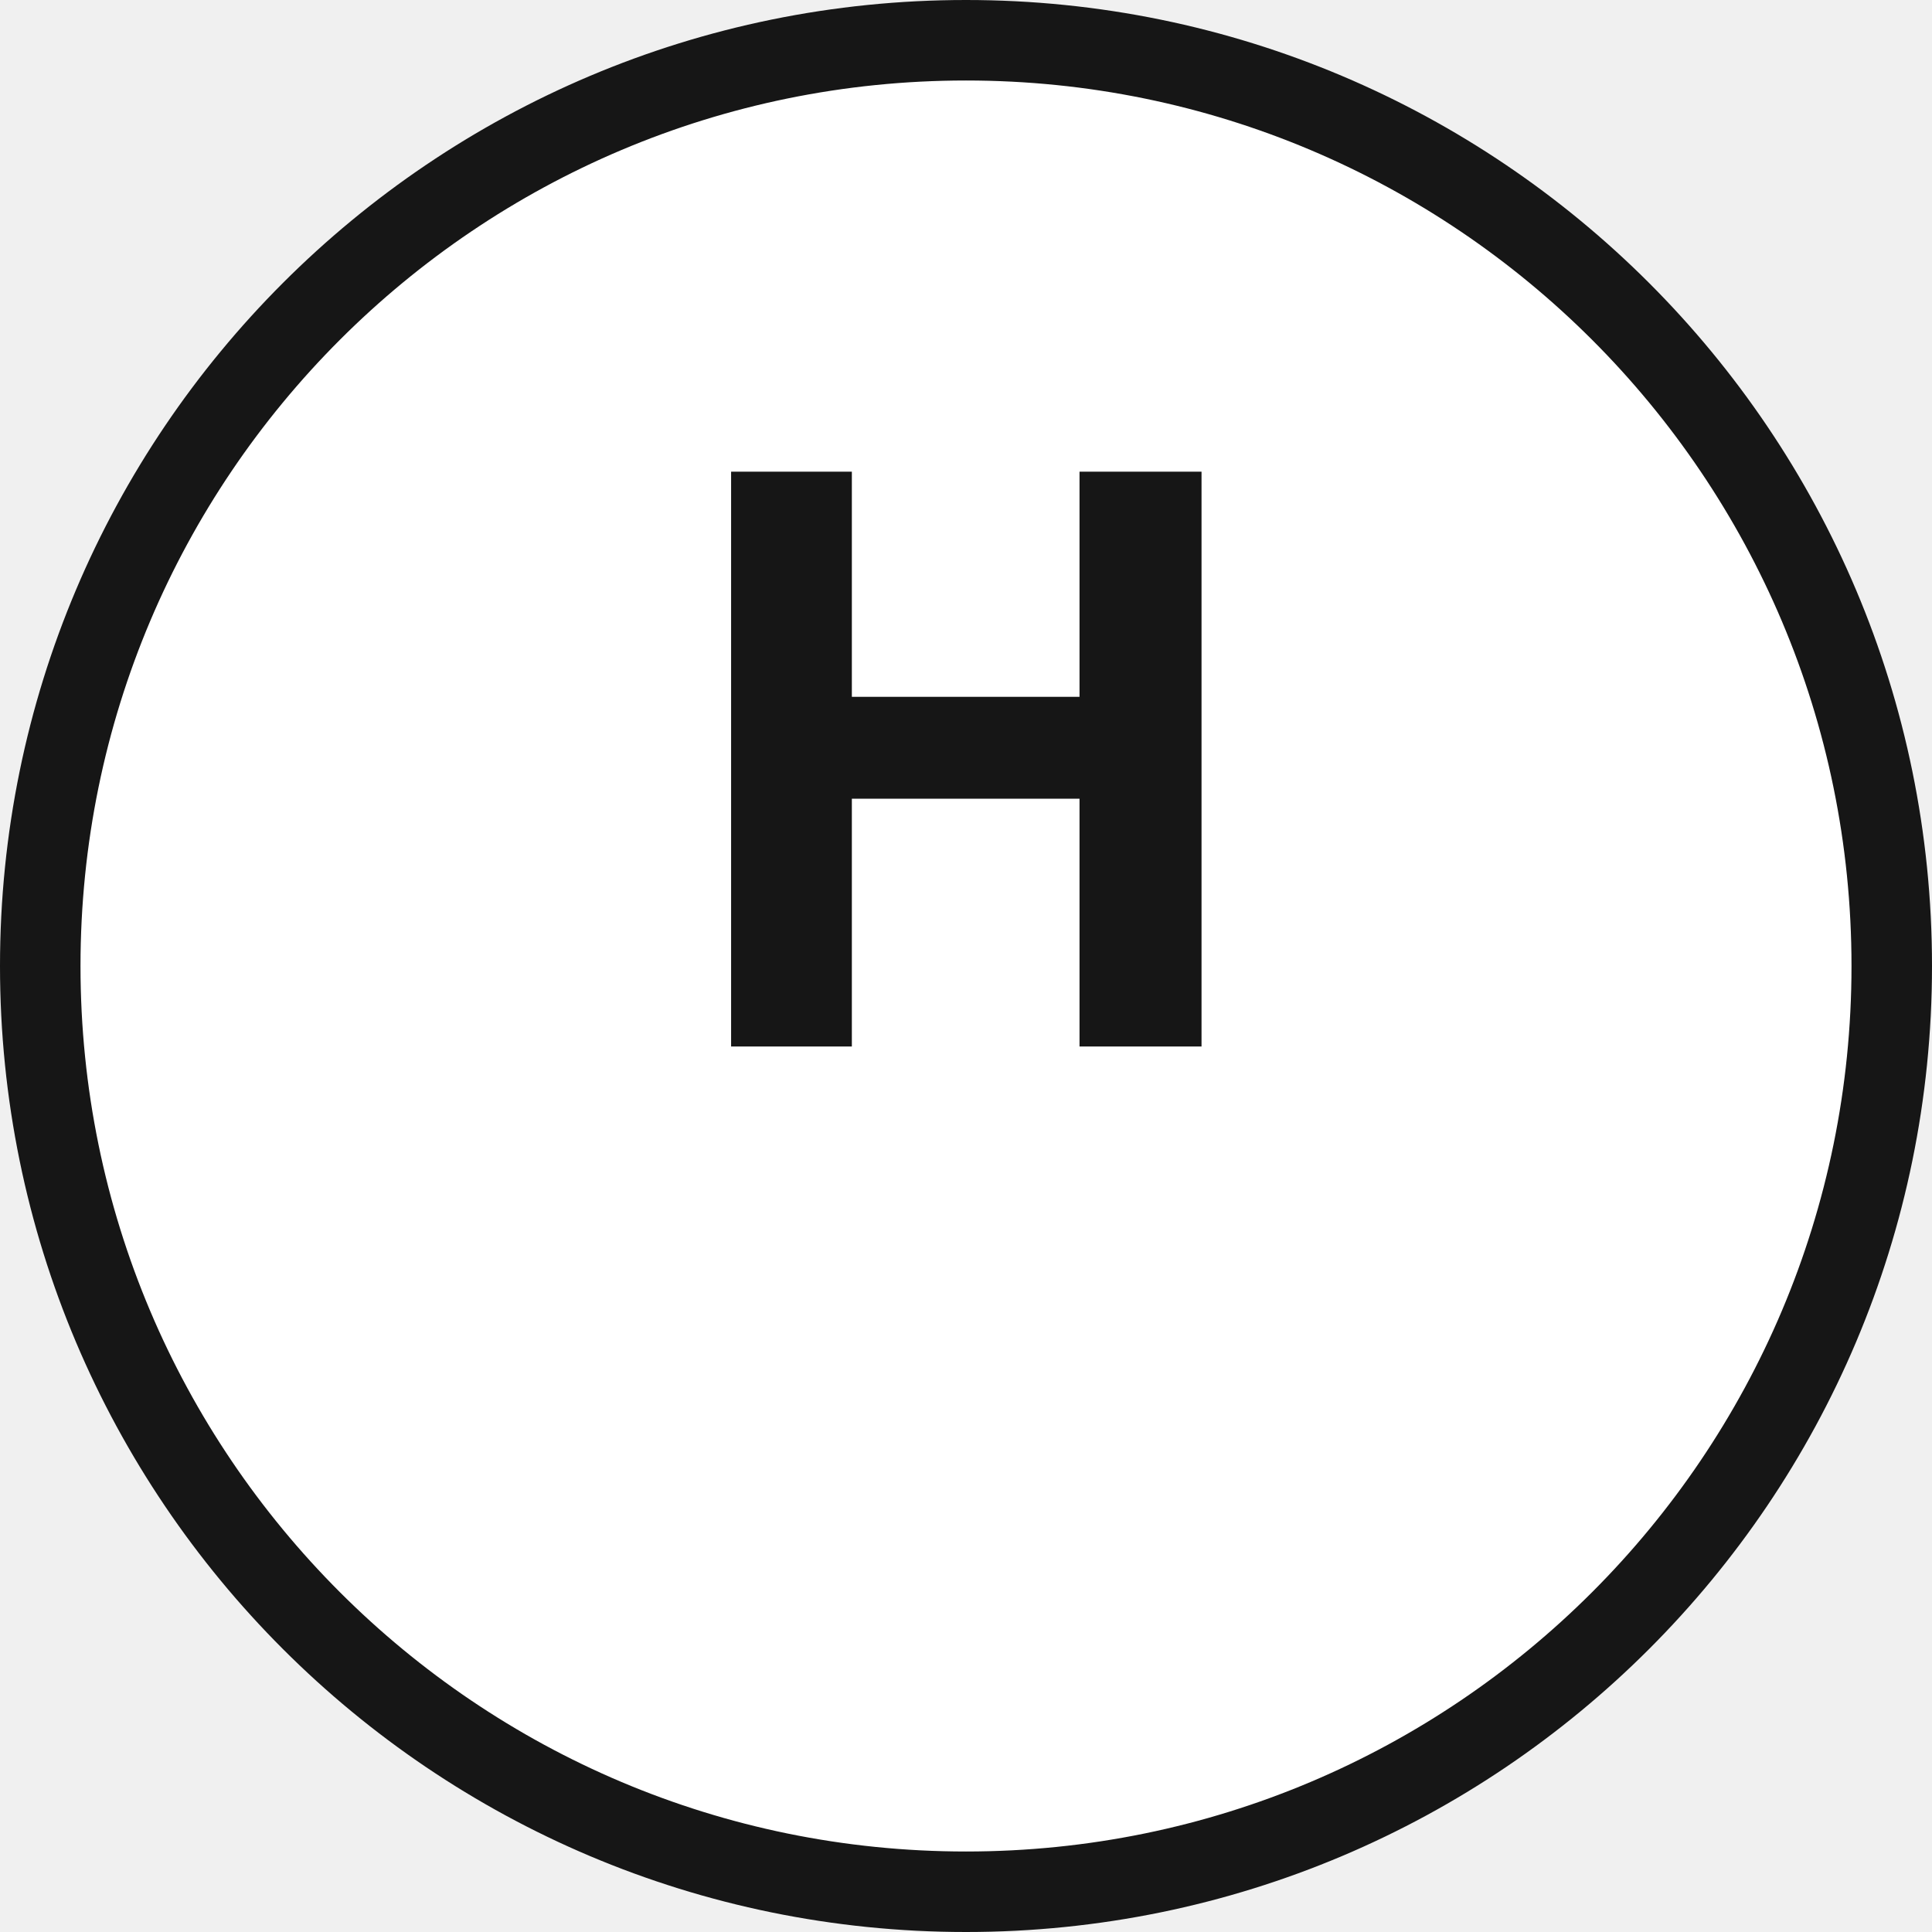
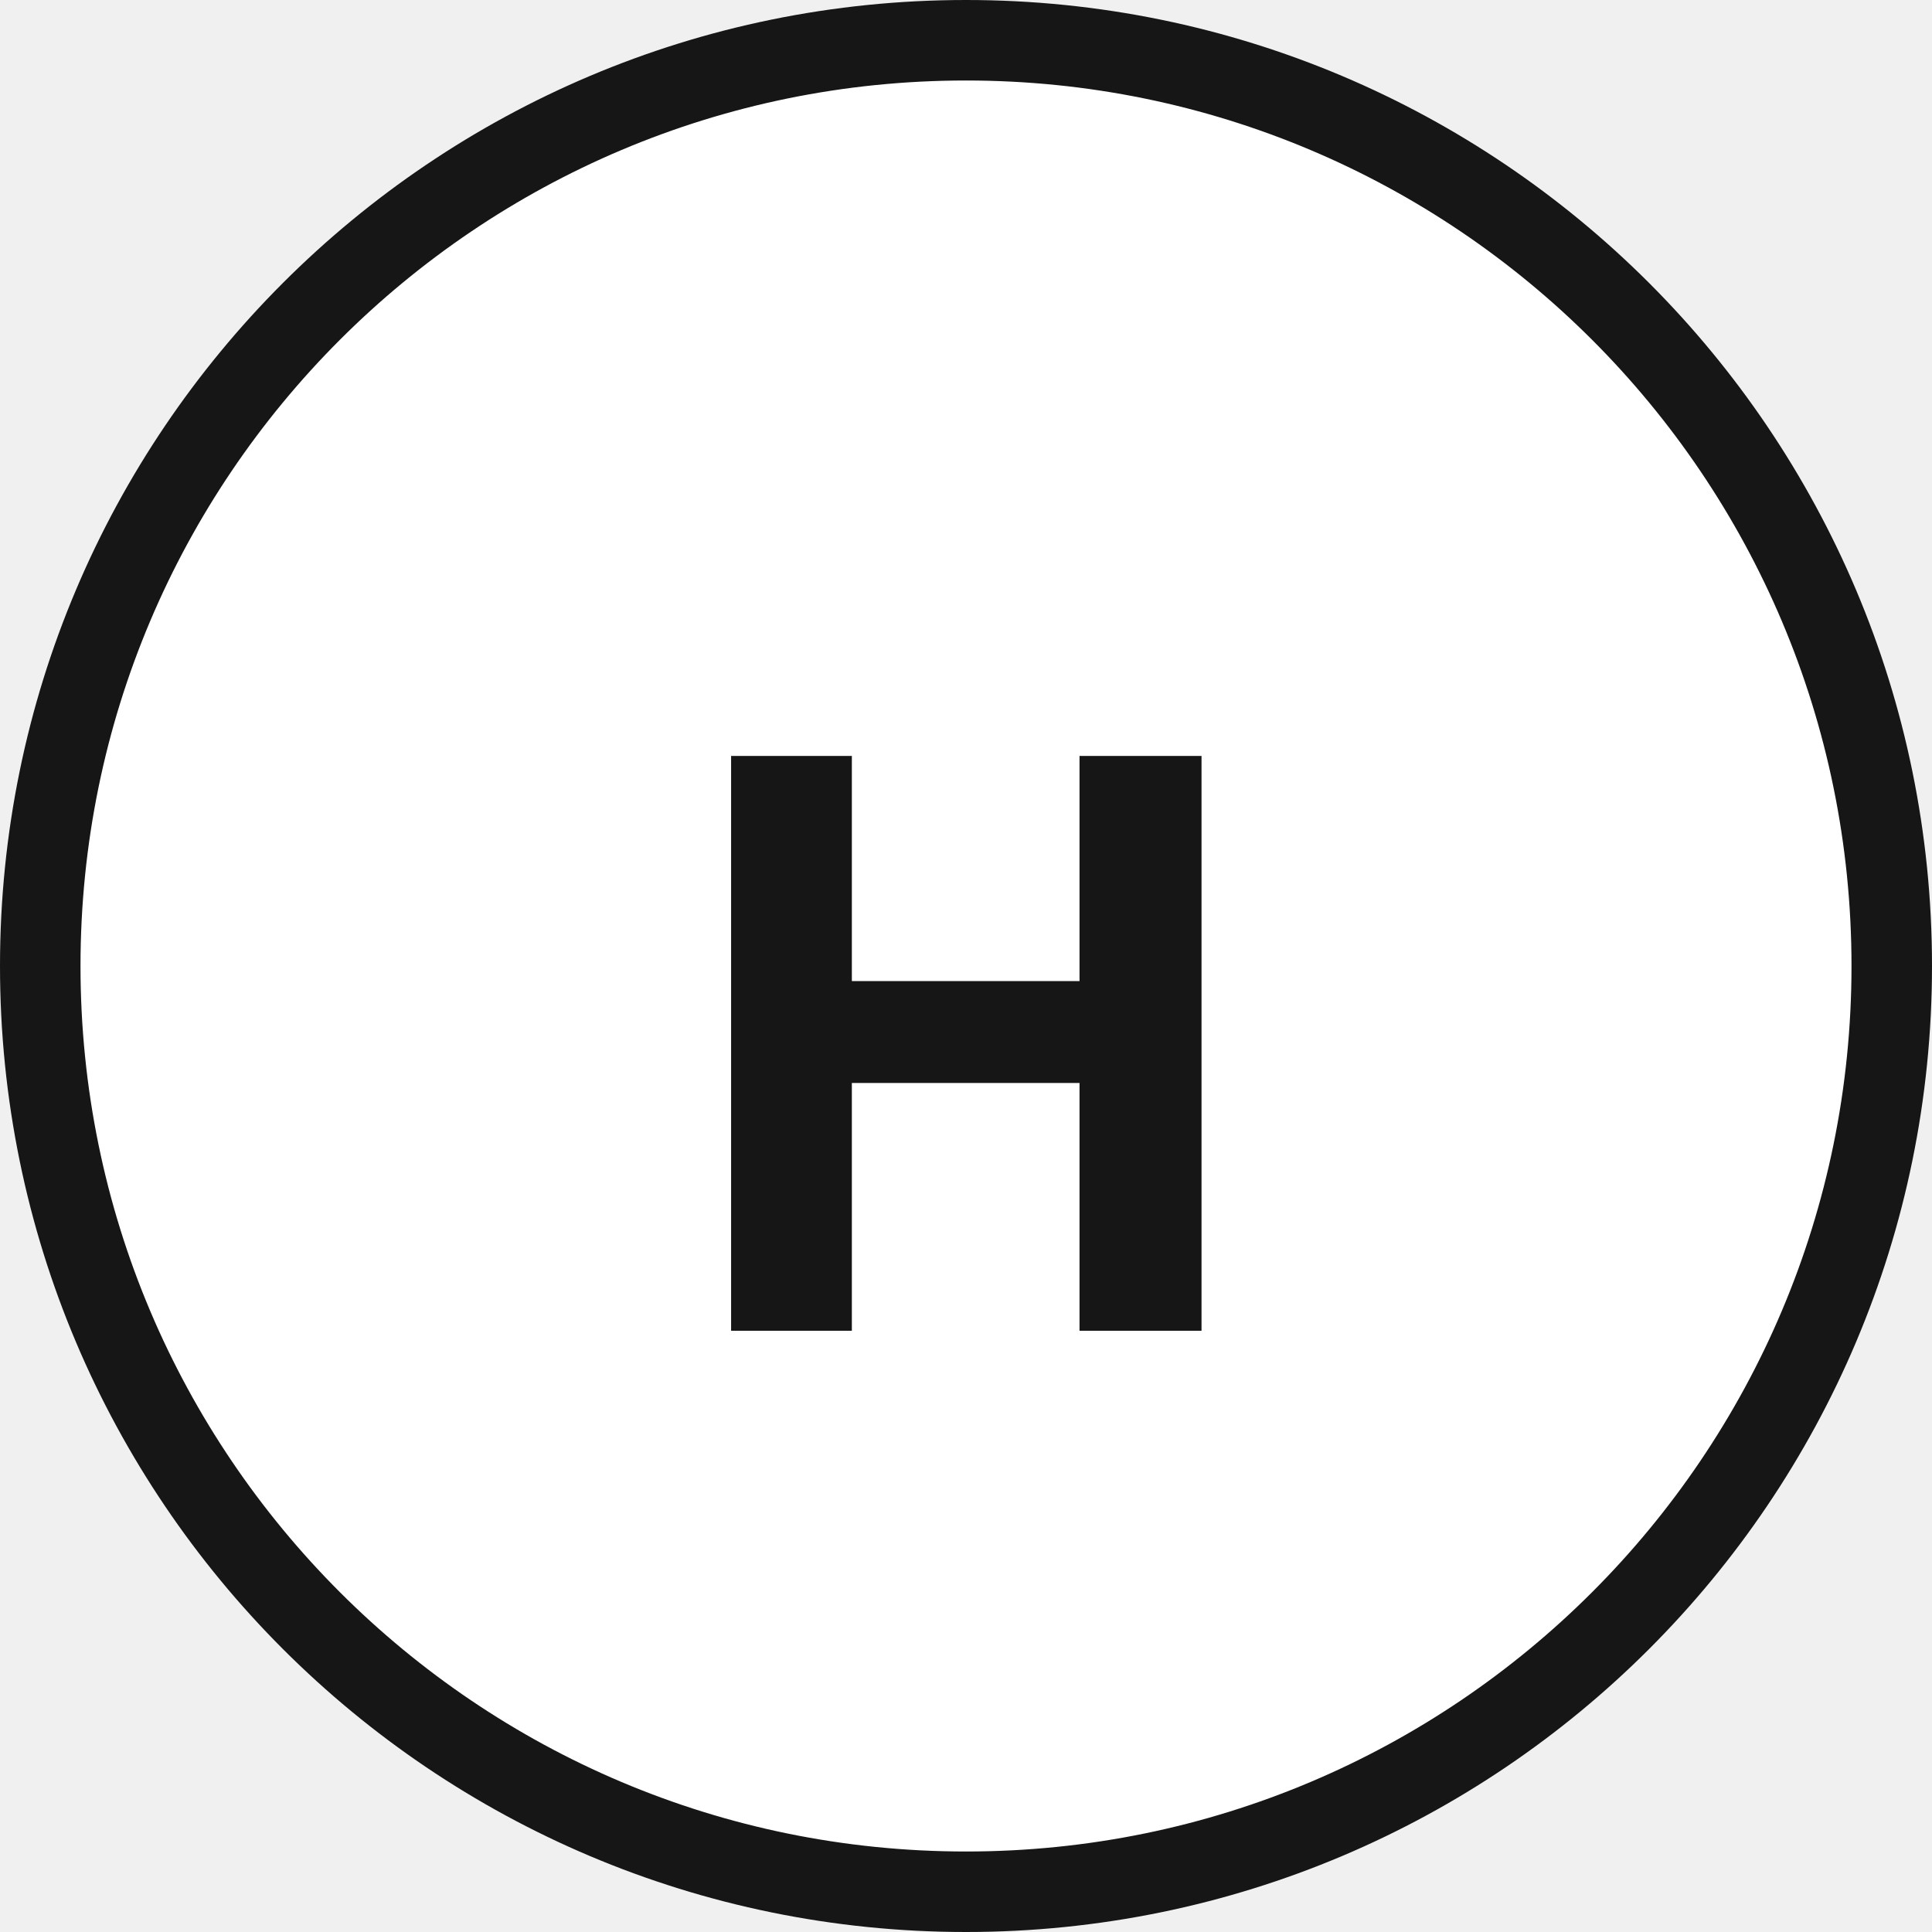
<svg xmlns="http://www.w3.org/2000/svg" width="24" height="24" viewBox="0 0 24 24" fill="none">
  <circle cx="12" cy="12" r="11.5" fill="white" stroke="#161616" />
-   <text x="12" y="13" font-family="'IBM Plex Sans', sans-serif" font-weight="600" font-size="10px" line-height="16px" letter-spacing="0.32px" fill="#161616" text-anchor="middle" alignment-baseline="middle">
+   <text x="12" y="13" font-family="'IBM Plex Sans', sans-serif" font-weight="600" font-size="10px" line-height="16px" letter-spacing="0.32px" fill="#161616" text-anchor="middle" dominant-baseline="middle">
        H
    </text>
</svg>
